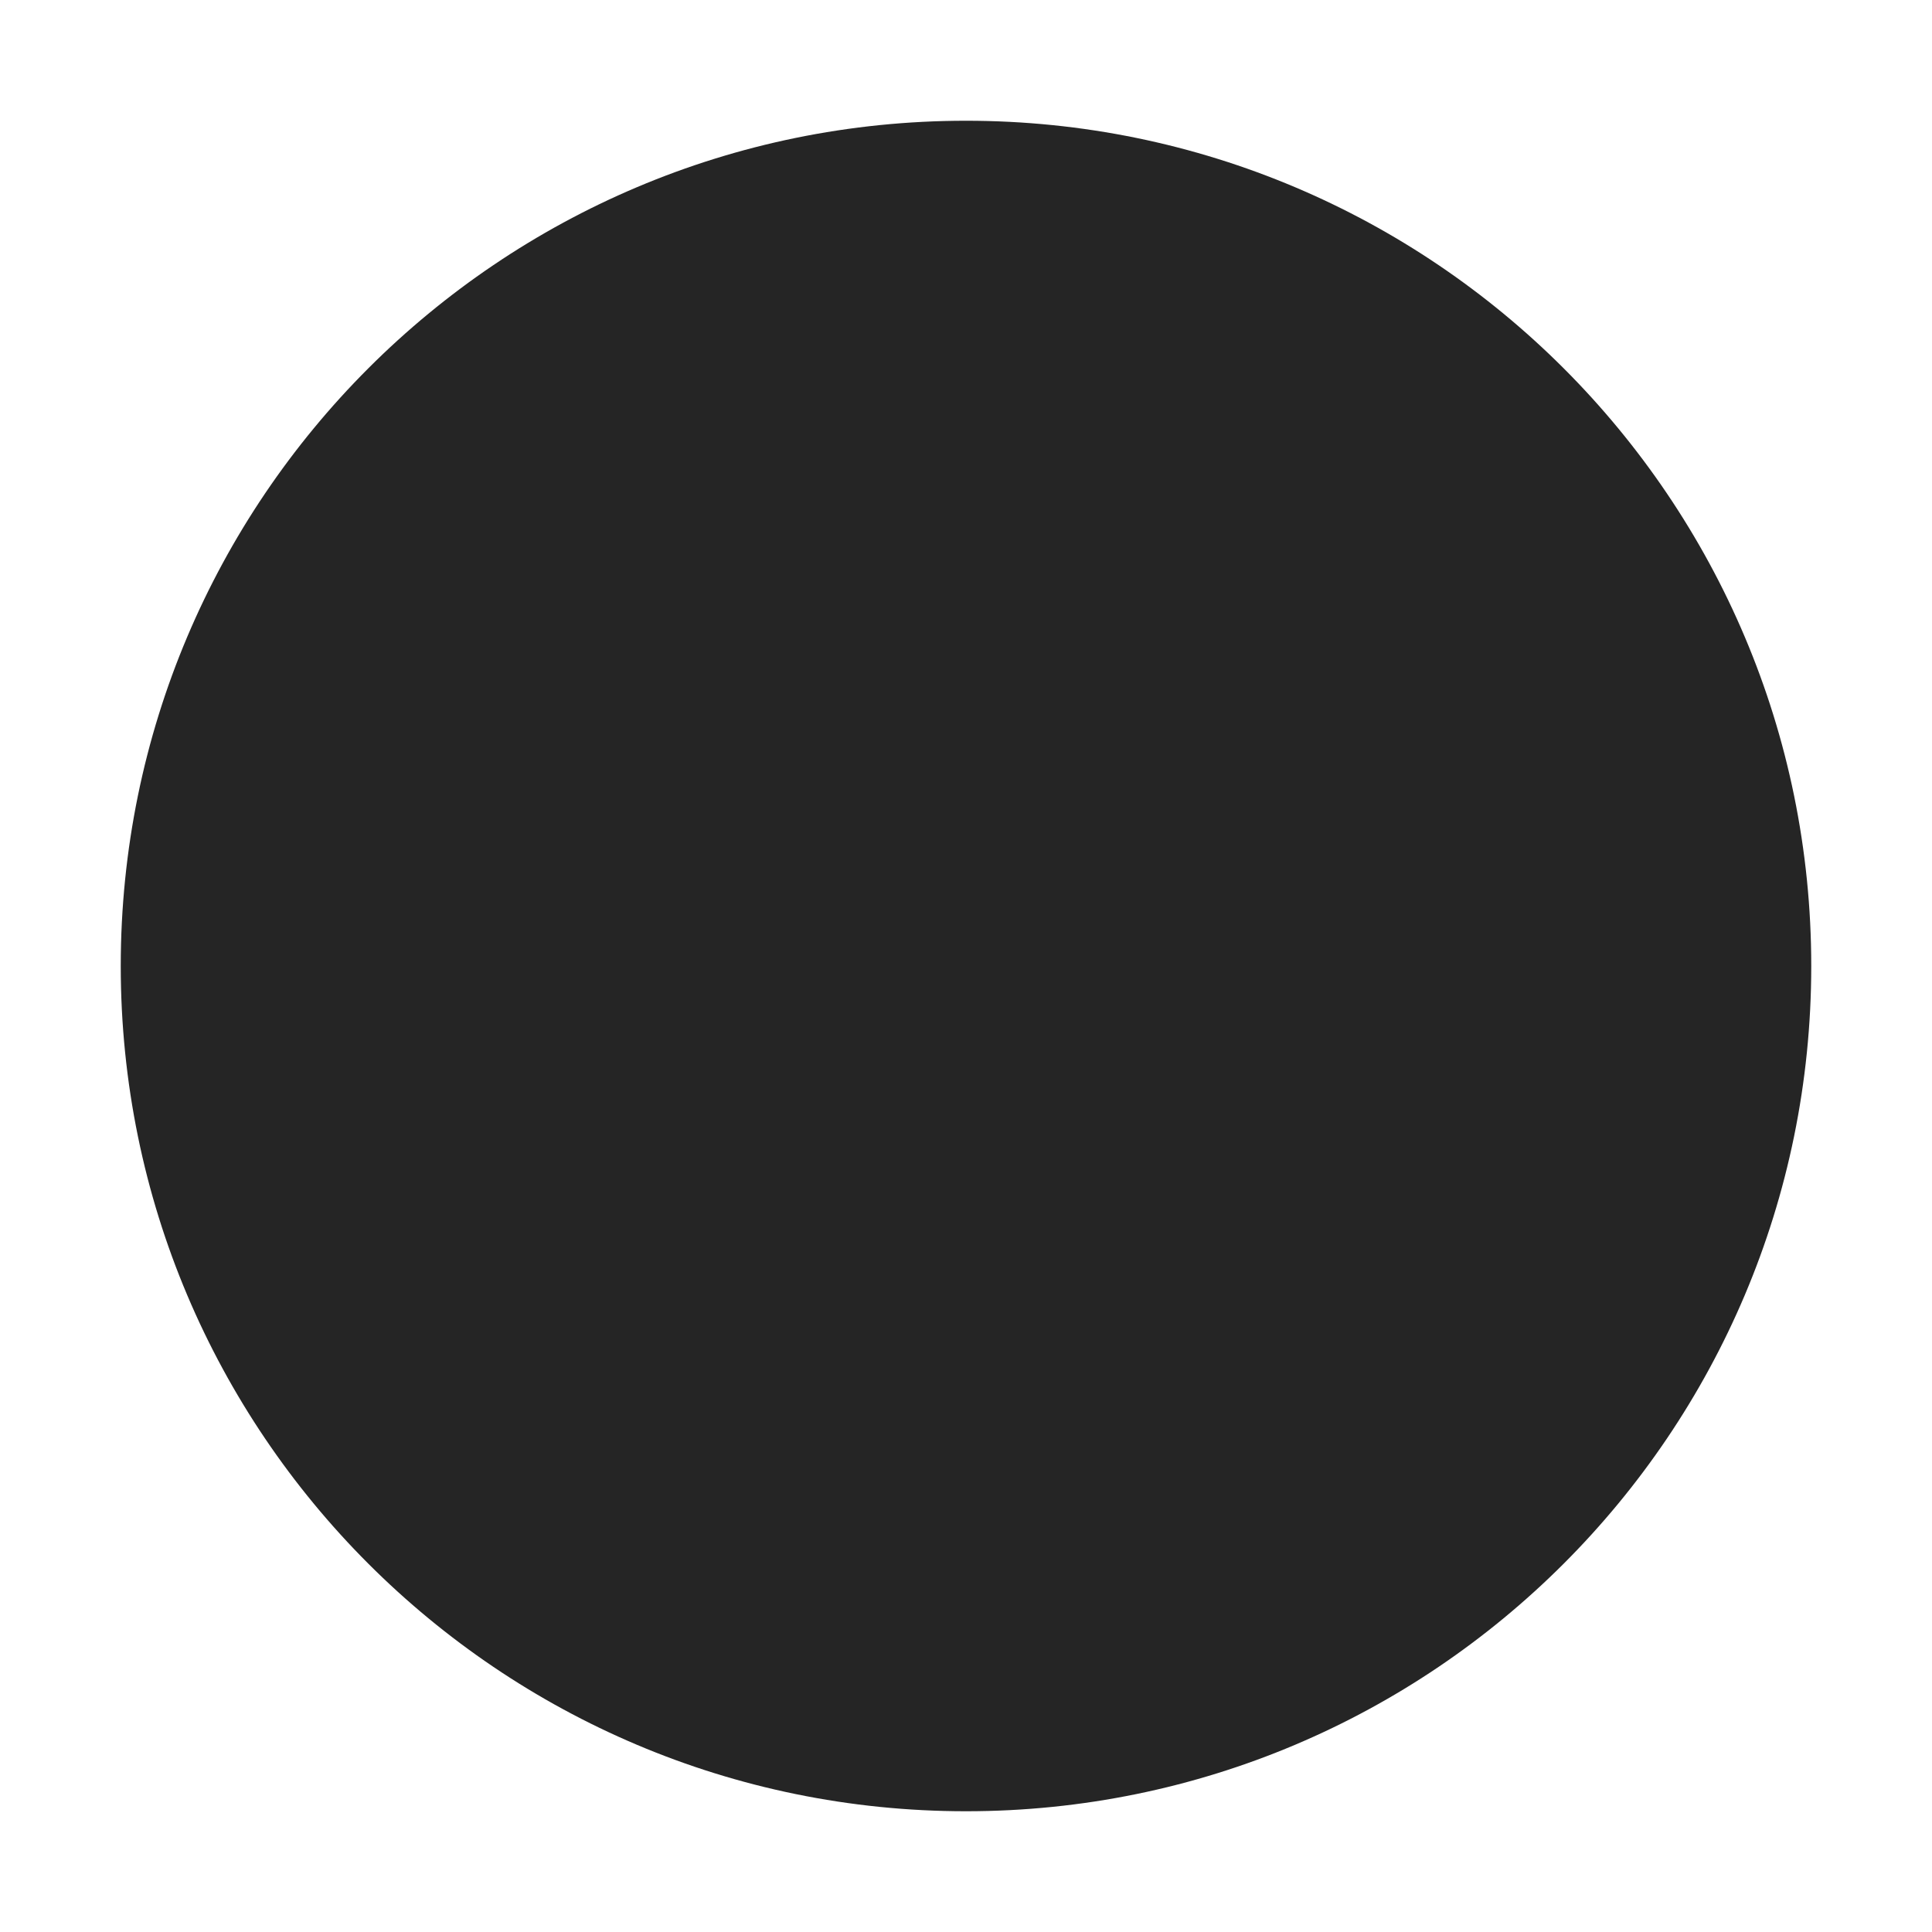
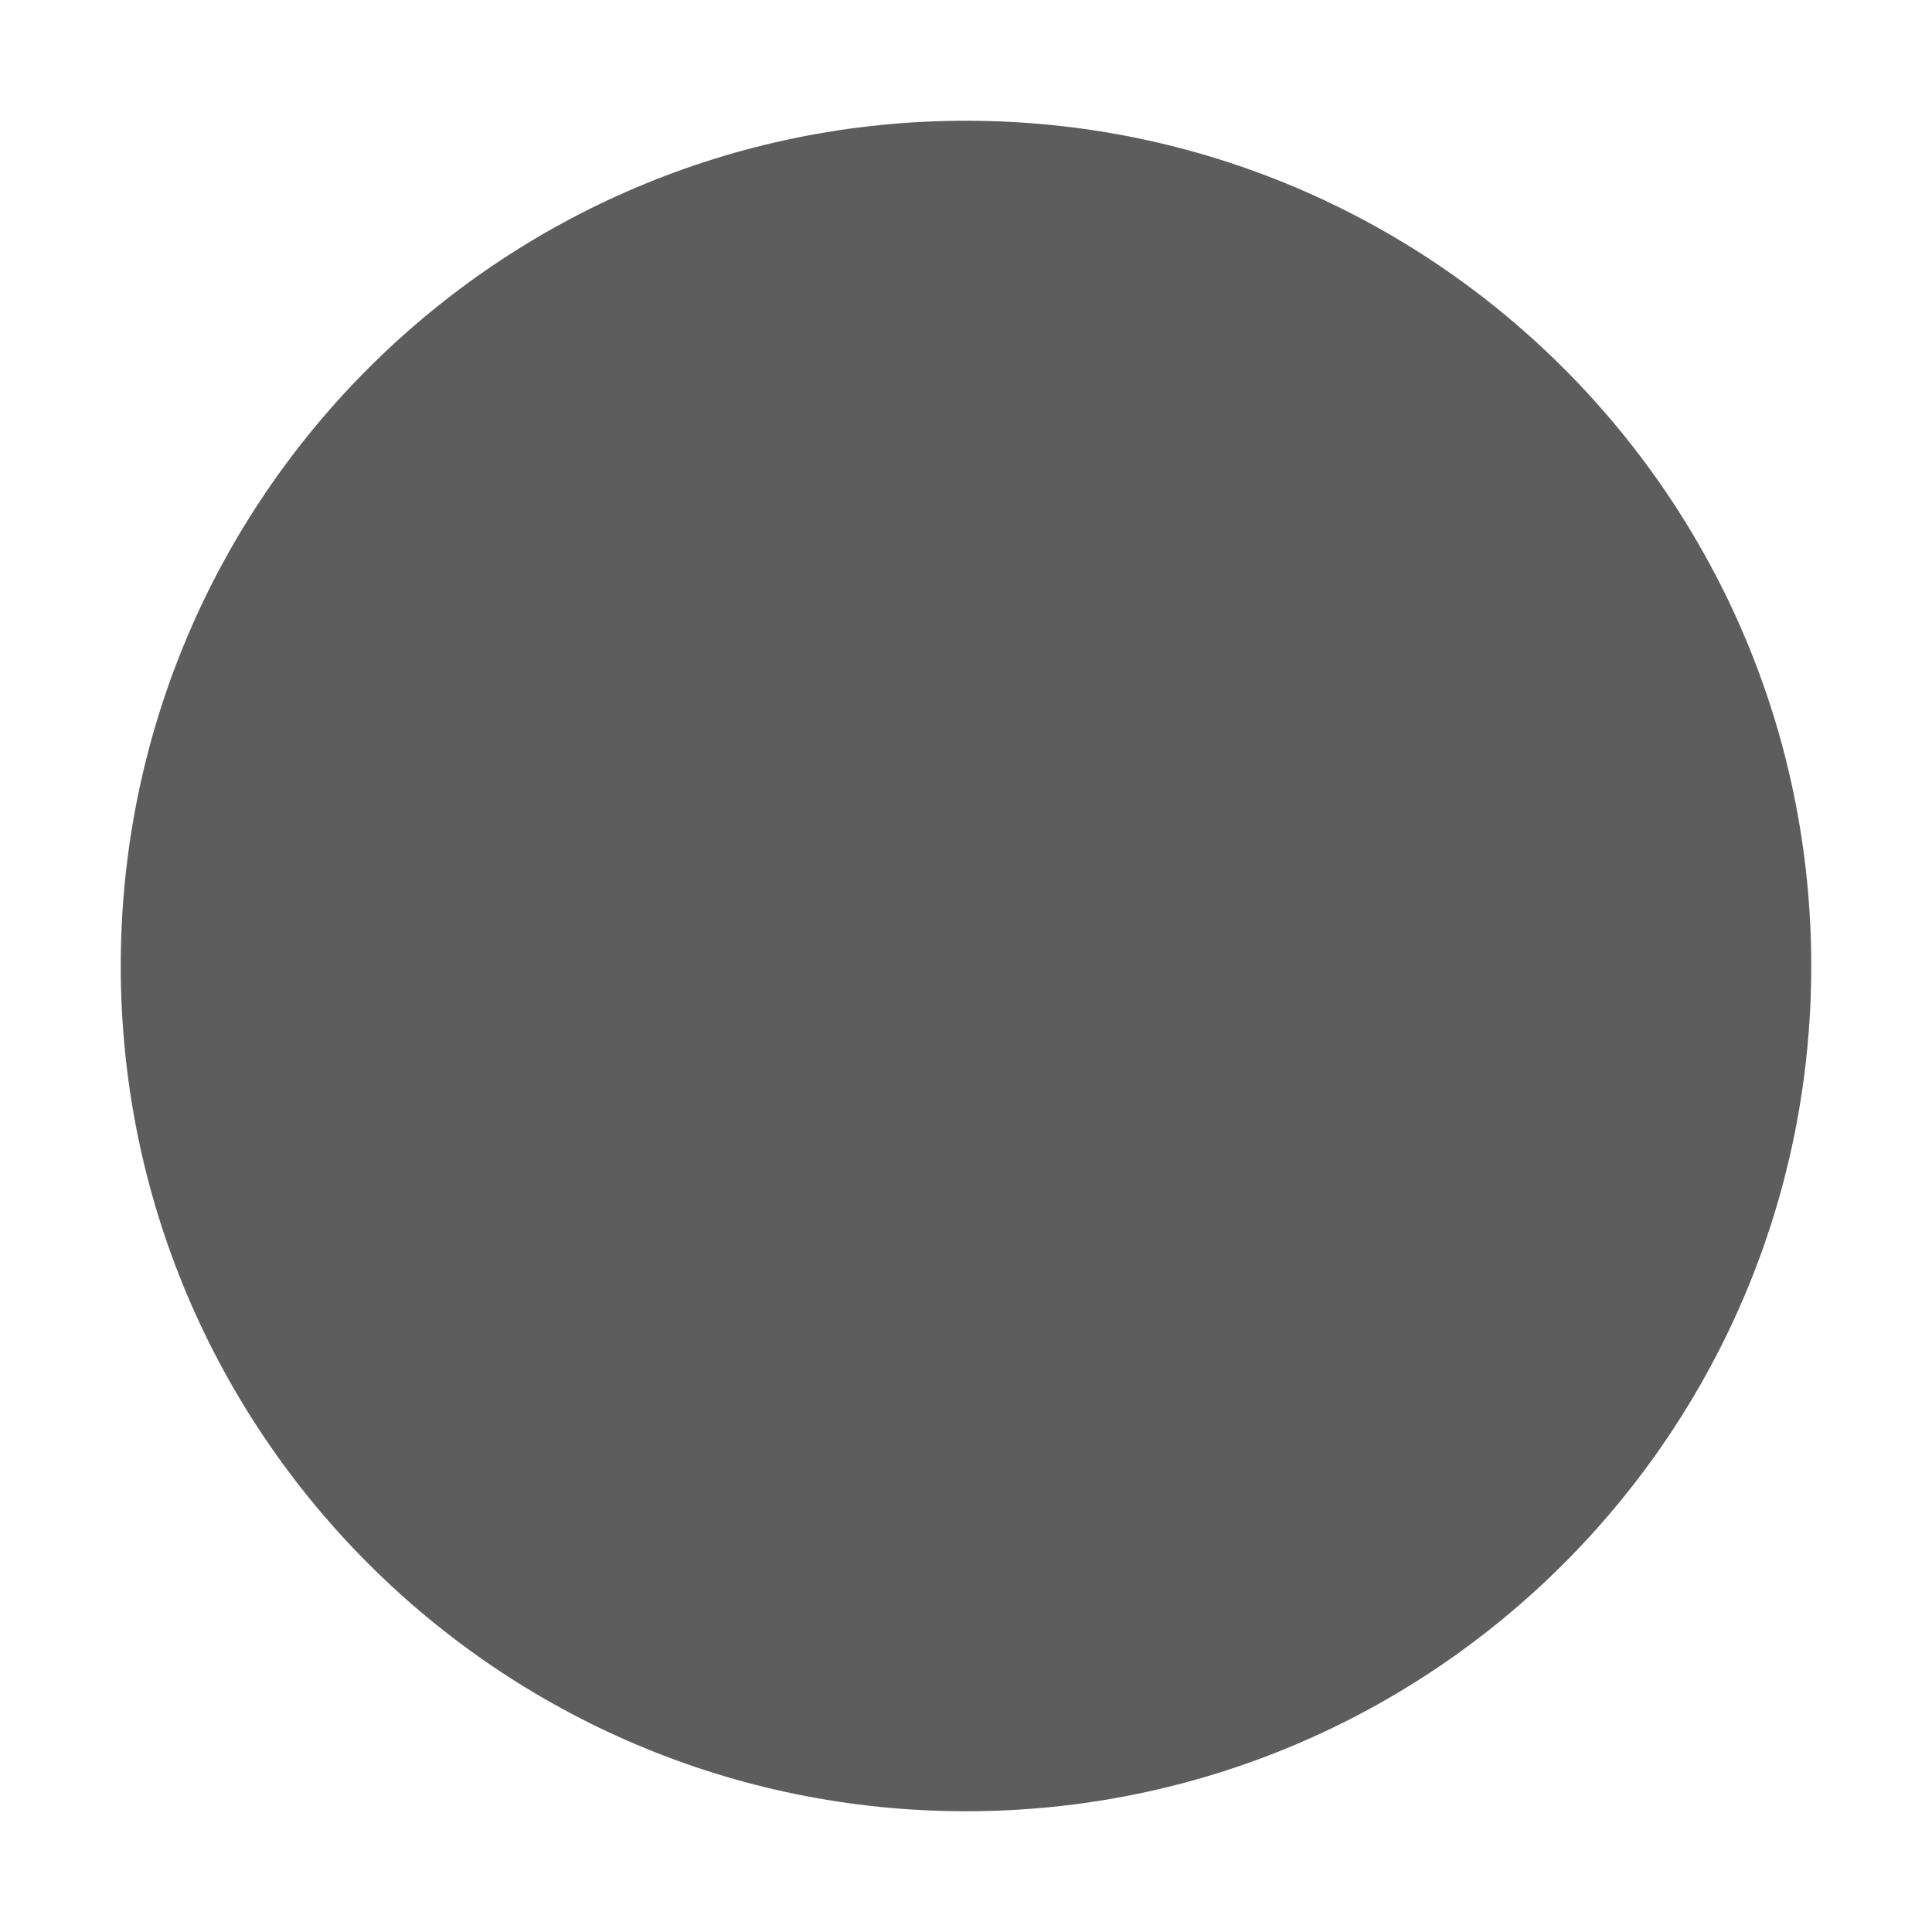
<svg xmlns="http://www.w3.org/2000/svg" width="16" height="16" version="1.1">
  <g id="titlebutton-minimize-backdrop" transform="translate(-253 268.64)">
    <rect x="253" y="-268.64" width="16" height="16" ry="1.6931e-5" opacity="0" stroke-width=".474" style="paint-order:markers stroke fill" />
    <g transform="translate(254,-267.64)" enable-background="new">
      <g transform="translate(-5,-1033.4)" fill-rule="evenodd">
-         <path d="m12 1047.4c3.866 0 7-3.134 7-7s-3.134-7-7-7c-3.866 0-7 3.134-7 7s3.134 7 7 7" fill="#252525" />
+         <path d="m12 1047.4c3.866 0 7-3.134 7-7s-3.134-7-7-7c-3.866 0-7 3.134-7 7s3.134 7 7 7" fill="#5d5d5d" />
      </g>
    </g>
  </g>
</svg>
